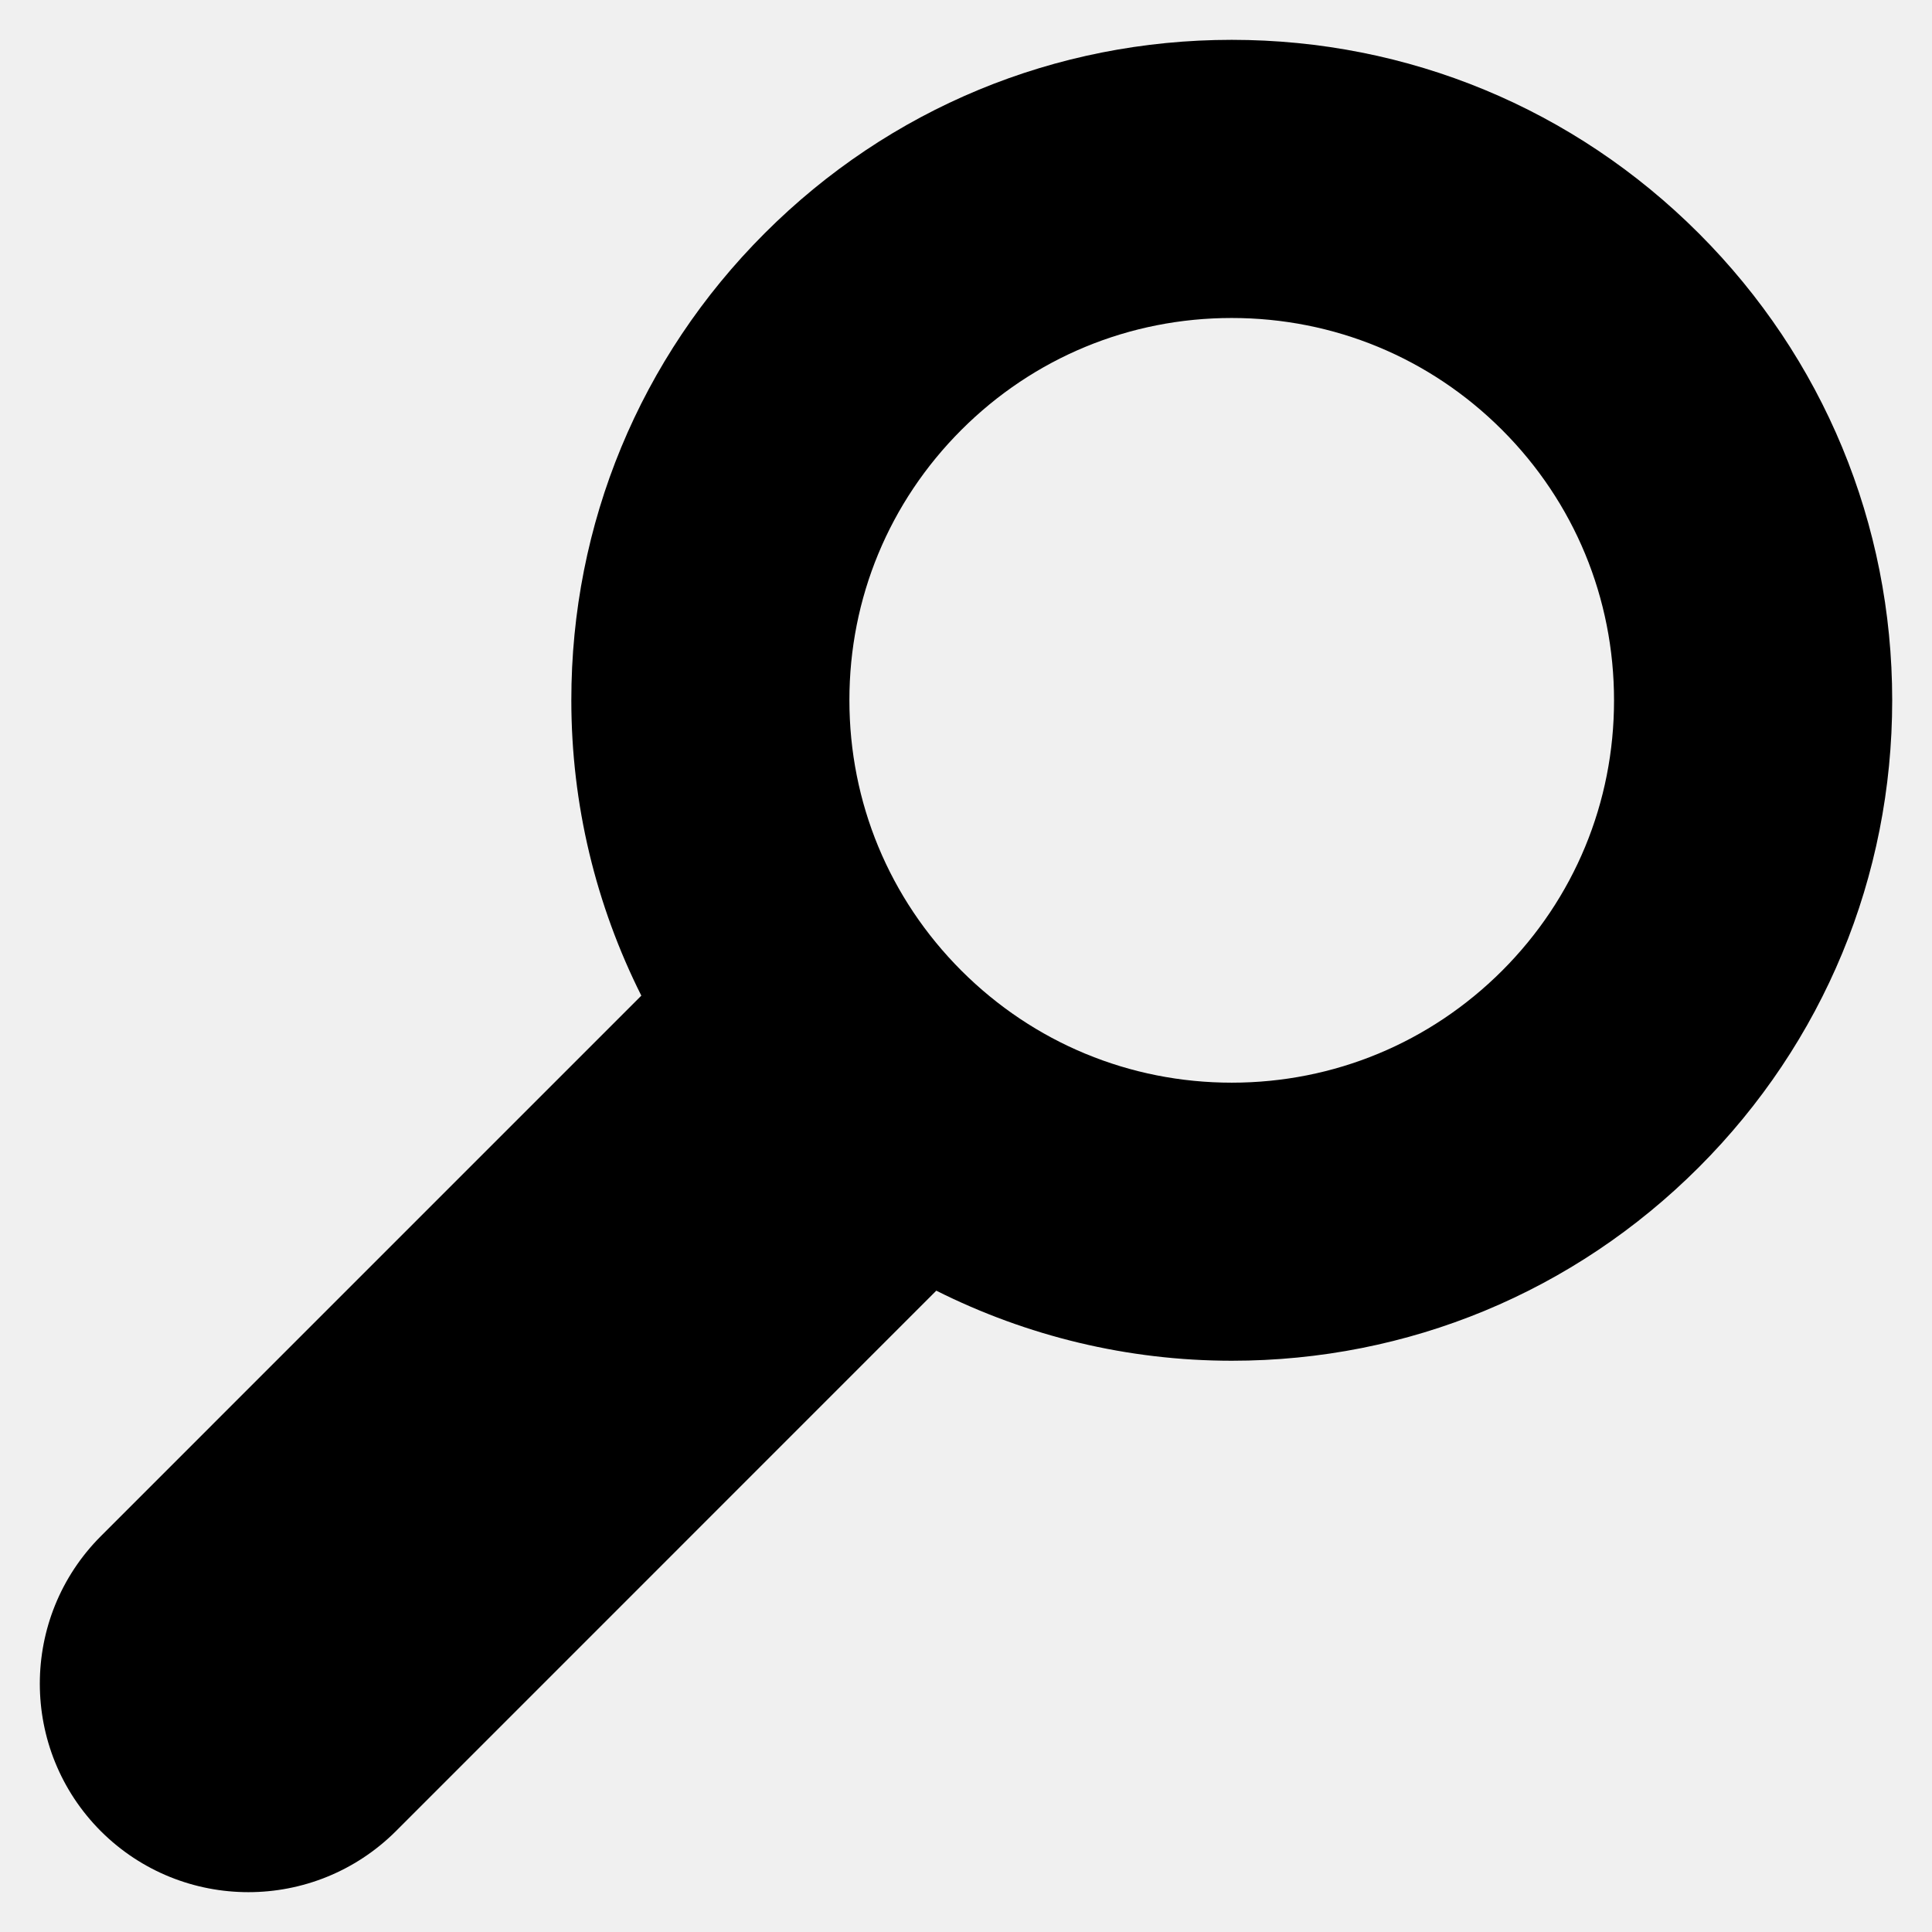
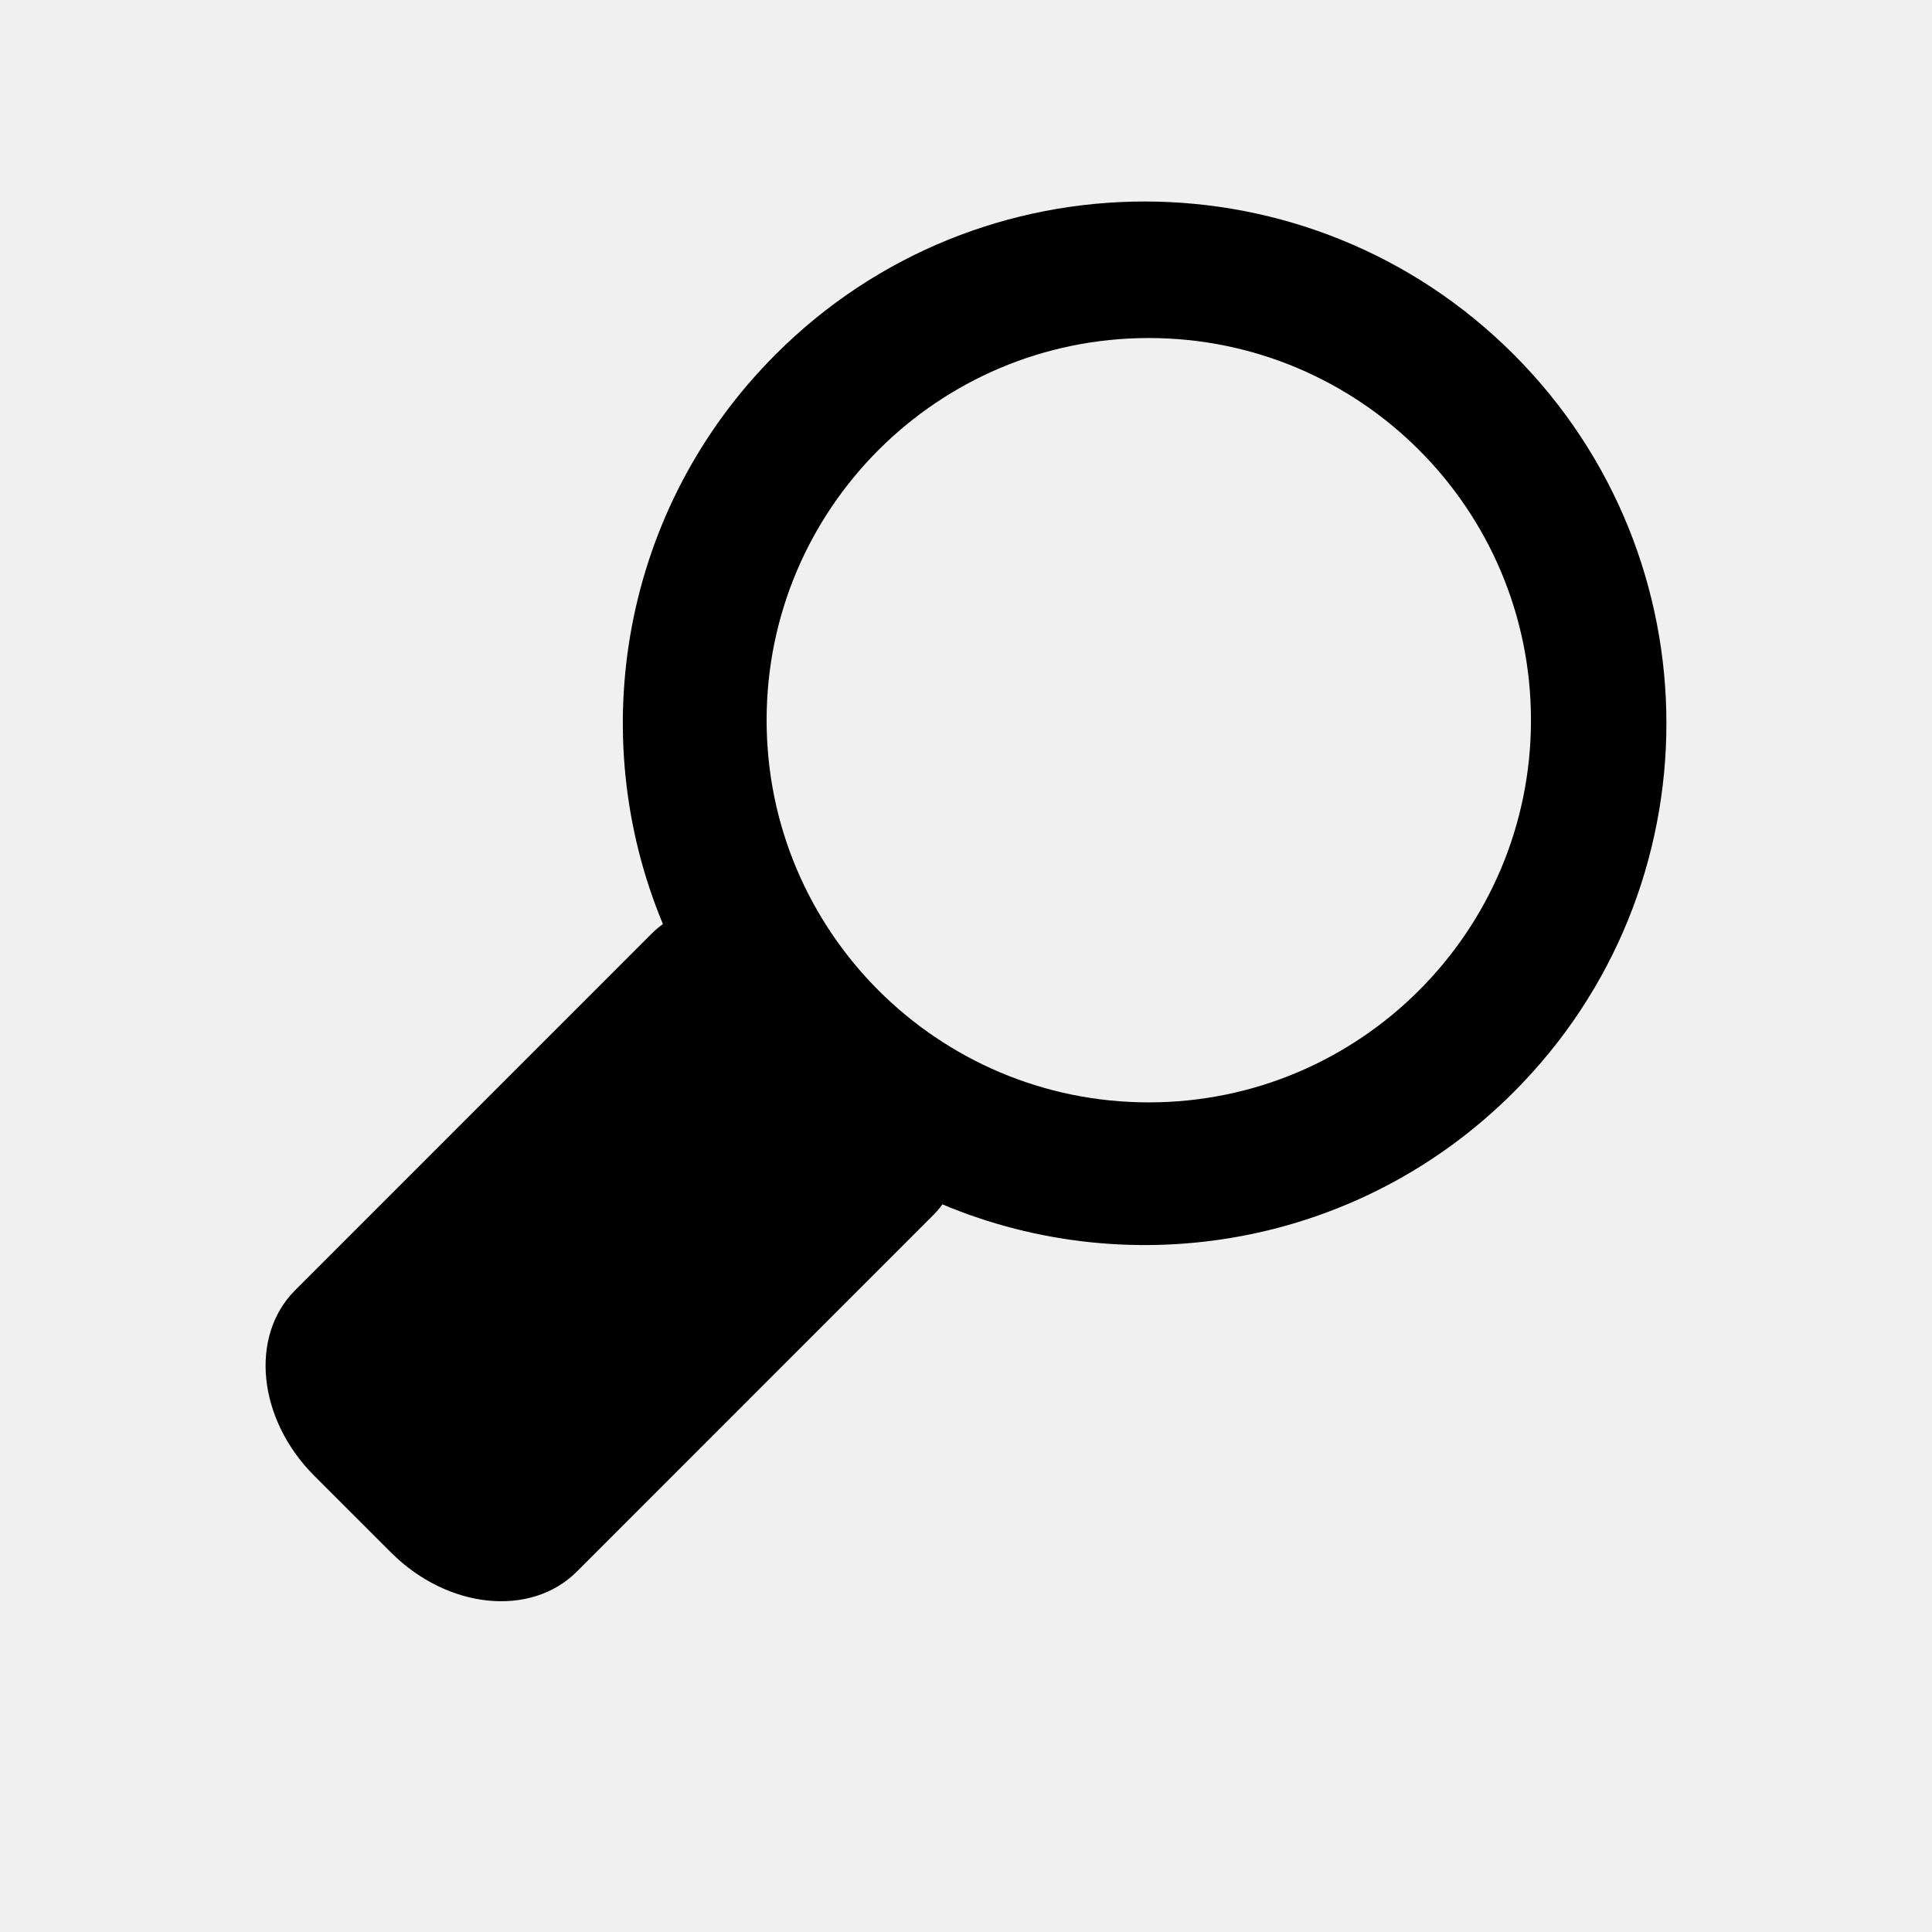
- <svg xmlns="http://www.w3.org/2000/svg" version="1.1" x="0px" y="0px" width="100px" height="100px" viewBox="0 0 100 100" enable-background="new 0 0 100 100" xml:space="preserve">
-   <g id="Captions">
-     <rect x="-192" width="185" height="99" />
-     <rect y="-36" width="100" height="30" />
-     <text transform="matrix(1 0 0 1 66 -19.5)" fill="#000000" font-family="'Helvetica'" font-size="2.4">http://thenounproject.com</text>
-     <text transform="matrix(1 0 0 1 7.166 -24.5)">
-       <tspan x="0" y="0" fill="#000000" font-family="'Helvetica-Bold'" font-size="6.158">The Noun Project</tspan>
-       <tspan x="1.12" y="4.8" fill="#000000" font-family="'Helvetica-Bold'" font-size="4">Icon Template</tspan>
-     </text>
-     <text transform="matrix(1 0 0 1 -178.5 10.5)" fill="#000000" font-family="'Helvetica-Bold'" font-size="6.158">Reminders</text>
-     <line fill="#000000" stroke="#FFFFFF" stroke-miterlimit="10" x1="8" y1="-14.5" x2="18" y2="-14.5" />
-     <line fill="#000000" stroke="#FFFFFF" stroke-miterlimit="10" x1="-179" y1="16.5" x2="-162" y2="16.5" />
-     <g>
-       <g>
-         <g>
-           <rect x="-170.802" y="31.318" fill="#000000" width="8.721" height="8.642" />
-           <path fill="#000000" d="M-164.455,42.312h4.747v-4.703h-4.747V42.312z M-159.266,42.749h-5.63V37.17h5.63V42.749      L-159.266,42.749z M-166.221,44.062h8.279v-8.203h-8.279V44.062L-166.221,44.062z M-157.5,44.5h-9.163v-9.079h9.163V44.5      L-157.5,44.5z" />
-           <polygon fill="#000000" points="-166.149,44.133 -166.292,43.991 -158.013,35.787 -157.871,35.929     " />
-         </g>
-       </g>
-     </g>
-     <rect x="-179" y="58" fill="none" width="35" height="32.5" />
-     <text transform="matrix(1 0 0 1 -179 60.1572)">
-       <tspan x="0" y="0" fill="#000000" font-family="'Helvetica-Bold'" font-size="3">Strokes</tspan>
-       <tspan x="0" y="5" fill="#000000" font-family="'Helvetica'" font-size="2.4">Try to keep strokes at 4px</tspan>
-       <tspan x="0" y="10" fill="#000000" font-family="'Helvetica'" font-size="2.4">Minimum stroke weight is 2px</tspan>
-       <tspan x="0" y="14.5" fill="#000000" font-family="'Helvetica'" font-size="2.4">For thicker strokes use even </tspan>
-       <tspan x="0" y="17.5" fill="#000000" font-family="'Helvetica'" font-size="2.4">numbers: 6px, 8px etc.</tspan>
-       <tspan x="0" y="22" fill="#000000" font-family="'Helvetica-Bold'" font-size="2.4">Remember to expand strokes </tspan>
-       <tspan x="0" y="25" fill="#000000" font-family="'Helvetica-Bold'" font-size="2.4">before saving as an SVG </tspan>
-     </text>
-     <rect x="-136.5" y="58" fill="none" width="35" height="32.5" />
-     <text transform="matrix(1 0 0 1 -136.5 60.1572)">
-       <tspan x="0" y="0" fill="#000000" font-family="'Helvetica-Bold'" font-size="3">Size</tspan>
-       <tspan x="0" y="5" fill="#000000" font-family="'Helvetica'" font-size="2.4">Cannot be wider or taller than </tspan>
-       <tspan x="0" y="8.5" fill="#000000" font-family="'Helvetica'" font-size="2.4">100px (artboard size)</tspan>
-       <tspan x="0" y="13.5" fill="#000000" font-family="'Helvetica'" font-size="2.4">Scale your icon to fill as much of </tspan>
-       <tspan x="0" y="16.5" fill="#000000" font-family="'Helvetica'" font-size="2.4">the artboard as possible</tspan>
-     </text>
-     <rect x="-94" y="58" fill="none" width="35" height="32.5" />
-     <text transform="matrix(1 0 0 1 -94 60.1572)">
-       <tspan x="0" y="0" fill="#000000" font-family="'Helvetica-Bold'" font-size="3">Ungroup</tspan>
-       <tspan x="0" y="5" fill="#000000" font-family="'Helvetica'" font-size="2.4">If your design has more than one </tspan>
-       <tspan x="0" y="8" fill="#000000" font-family="'Helvetica'" font-size="2.4">shape, make sure to ungroup</tspan>
-     </text>
-     <rect x="-50" y="58" fill="none" width="35" height="32.5" />
-     <text transform="matrix(1 0 0 1 -50 60.1572)">
-       <tspan x="0" y="0" fill="#000000" font-family="'Helvetica-Bold'" font-size="3">Save as</tspan>
-       <tspan x="0" y="5" fill="#000000" font-family="'Helvetica'" font-size="2.4">Save as .SVG and make sure </tspan>
-       <tspan x="0" y="8" fill="#000000" font-family="'Helvetica'" font-size="2.4">“Use Artboards” is checked</tspan>
-     </text>
-     <text transform="matrix(1.0074 0 0 1 -125.542 30.5933)" fill="#000000" font-family="'Helvetica'" font-size="2.573">100px</text>
-     <text transform="matrix(1.0074 0 0 1 -41 39)" fill="#000000" font-family="'Helvetica-Bold'" font-size="5.146">.SVG</text>
-     <rect x="-126.514" y="34.815" fill="#000000" width="10.261" height="10.185" />
-     <rect x="-126.477" y="31.766" fill="#000000" width="0.522" height="2.337" />
-     <rect x="-116.812" y="31.766" fill="#000000" width="0.523" height="2.337" />
-     <rect x="-127" y="32.337" fill="#000000" width="11.233" height="0.572" />
-     <g>
-       <rect x="-83.805" y="33.844" fill="#000000" width="10.305" height="10.156" />
-       <rect x="-76.809" y="28.707" fill="#000000" width="3.308" height="3.261" />
-     </g>
-     <rect x="-178.5" y="22.5" fill="#000000" stroke="#FFFFFF" stroke-miterlimit="10" width="30" height="30" />
-     <rect x="-136.5" y="22.5" fill="#000000" stroke="#FFFFFF" stroke-miterlimit="10" width="30" height="30" />
-     <rect x="-93.5" y="22.5" fill="#000000" stroke="#FFFFFF" stroke-miterlimit="10" width="30" height="30" />
-     <rect x="-49.5" y="22.5" fill="#000000" stroke="#FFFFFF" stroke-miterlimit="10" width="30" height="30" />
-   </g>
-   <g id="Your_Icon">
-     <g>
-       <path fill="#000000" d="M87.926,12.075C81.467,5.619,72.885,2.062,63.752,2.062c-9.13,0-17.715,3.554-24.171,10.01    c-6.455,6.455-10.013,15.041-10.009,24.173c0,5.401,1.27,10.598,3.623,15.29L5.22,79.511c-4.212,4.22-4.212,11.052,0,15.271    c2.109,2.103,4.87,3.156,7.638,3.156c2.761,0,5.522-1.055,7.632-3.156l27.972-27.977c4.696,2.354,9.89,3.624,15.293,3.627    c9.134,0,17.716-3.557,24.175-10.013c6.455-6.455,10.01-15.041,10.01-24.174C97.938,27.116,94.381,18.531,87.926,12.075z     M63.755,56.039c-5.282,0-10.255-2.062-13.996-5.801c-3.735-3.738-5.794-8.706-5.794-13.993    c-0.004-5.286,2.057-10.254,5.794-13.992c3.738-3.738,8.706-5.794,13.993-5.794s10.258,2.056,13.996,5.794    s5.794,8.709,5.794,13.996c0.003,5.287-2.056,10.255-5.791,13.993C74.01,53.978,69.042,56.039,63.755,56.039z" />
-     </g>
+ <svg xmlns="http://www.w3.org/2000/svg" version="1.1" id="Layer_1" x="0px" y="0px" width="80px" height="80px" viewBox="0 0 80 80" enable-background="new 0 0 80 80" xml:space="preserve">
+   <g>
+     <path d="M23.884,65.078L38.628,50.33c0.147-0.146,0.277-0.296,0.396-0.46c7.852,3.302,17.257,1.751,23.65-4.644   c8.438-8.436,8.438-22.115,0-30.554c-8.436-8.438-22.118-8.438-30.554,0c-6.38,6.381-7.938,15.75-4.67,23.59   c-0.167,0.123-0.328,0.259-0.478,0.409l-14.747,14.75c-1.907,1.903-1.553,5.348,0.788,7.688l3.181,3.18   C18.536,66.629,21.976,66.982,23.884,65.078z M31.744,29.822c0-8.741,7.084-15.825,15.824-15.825   c8.738,0,15.826,7.084,15.826,15.825c0,8.739-7.088,15.825-15.826,15.825C38.828,45.647,31.744,38.561,31.744,29.822z" />
  </g>
</svg>
